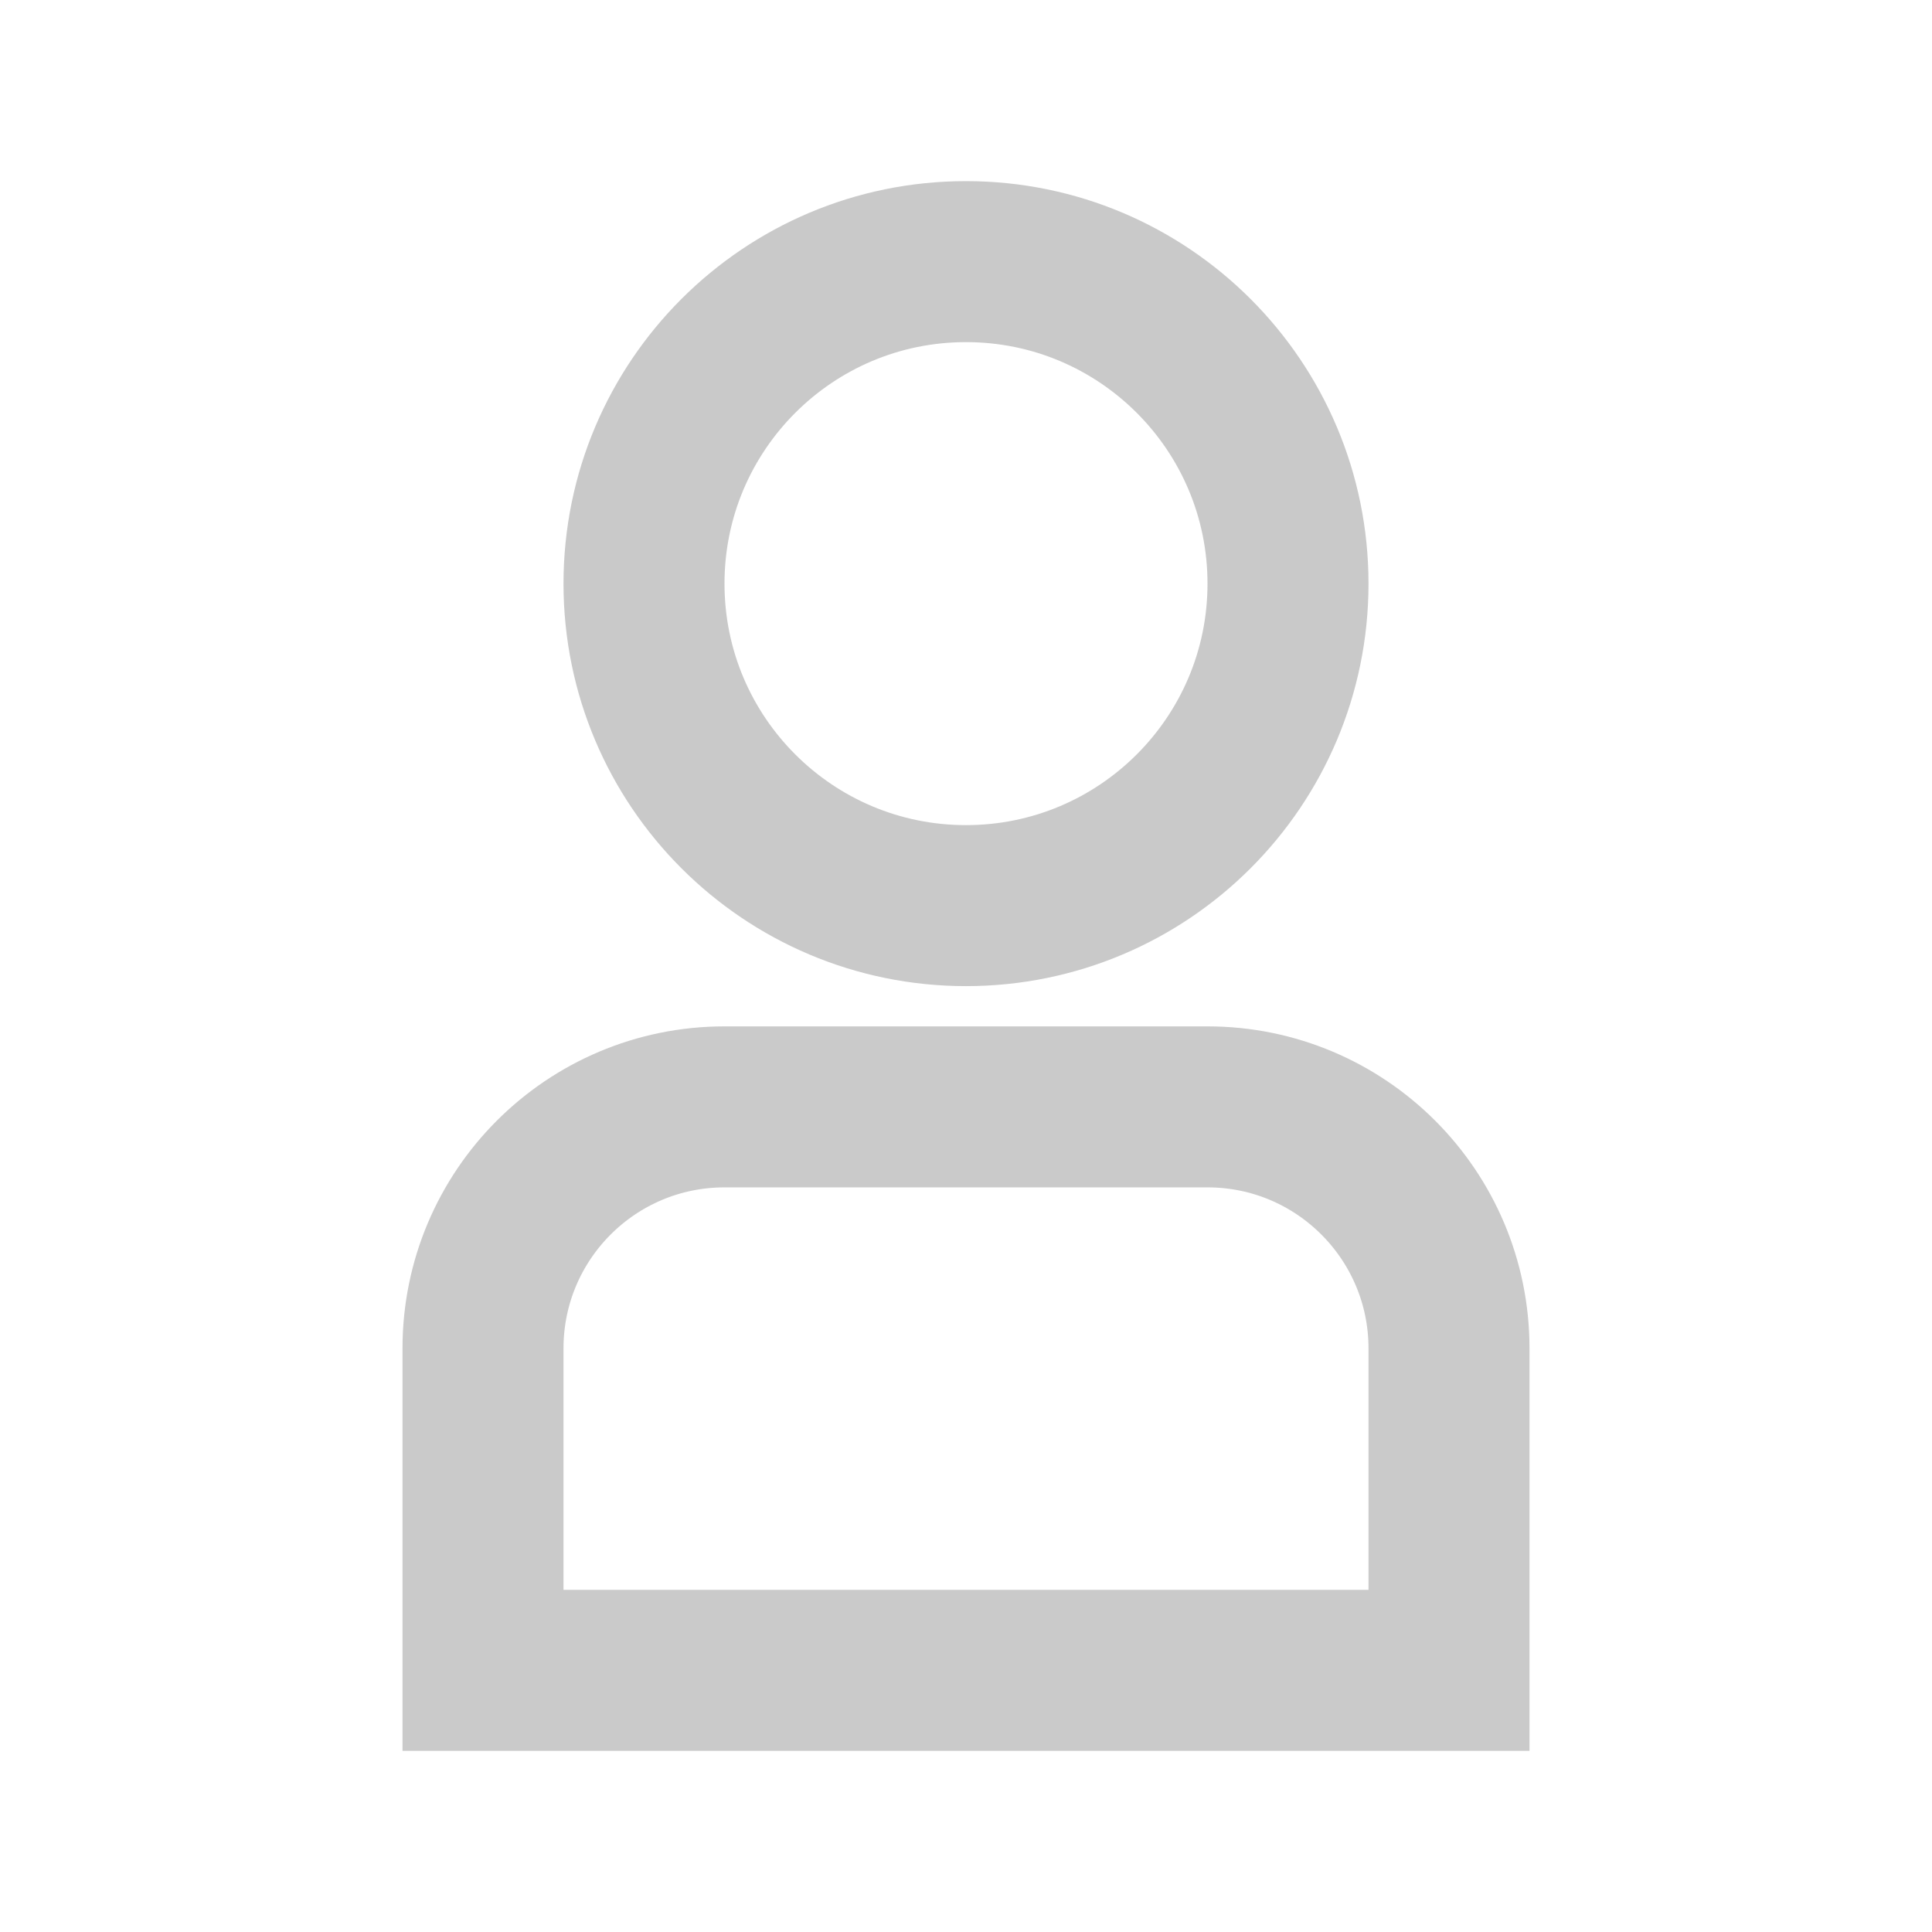
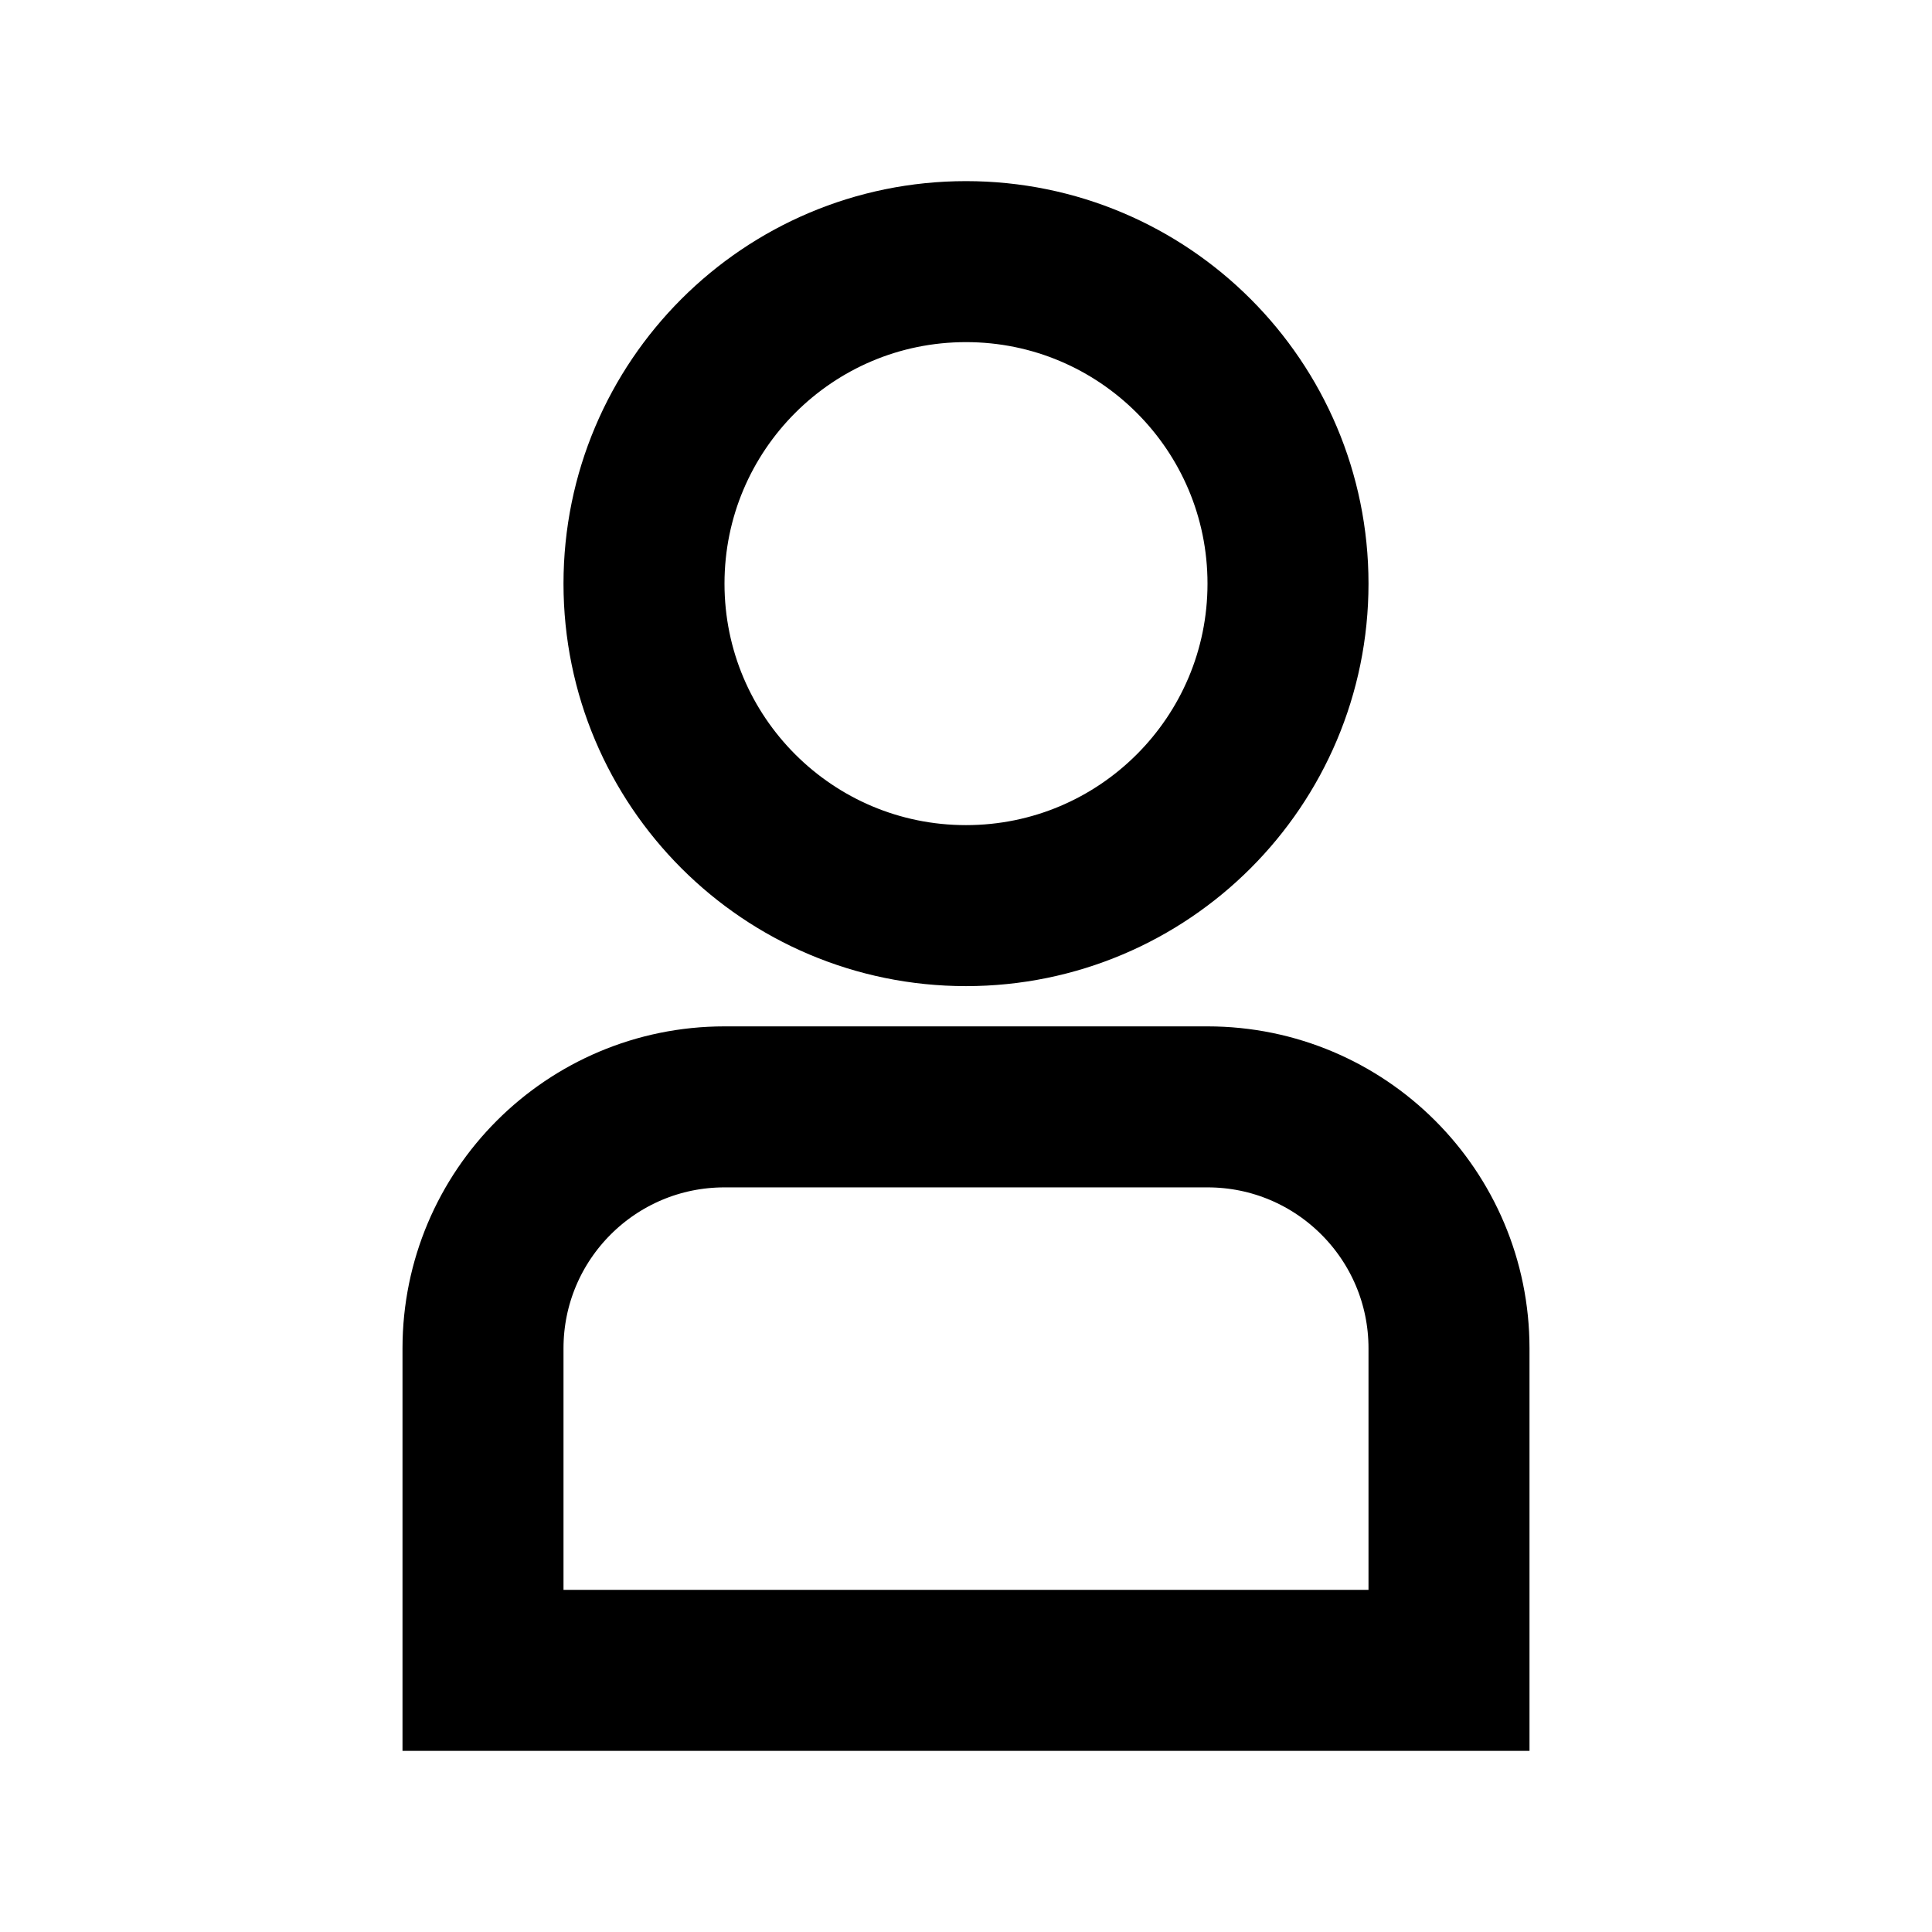
<svg xmlns="http://www.w3.org/2000/svg" width="24" height="24" viewBox="0 0 24 24" fill="none">
-   <circle cx="12" cy="7.25" r="4" stroke="#C9C9C9" stroke-width="2" />
-   <path d="M9 13.75H15C16.657 13.75 18 15.093 18 16.75V20.75H6V16.75C6 15.093 7.343 13.75 9 13.75Z" stroke="#CACACA" stroke-width="2" />
+   <circle cx="12" cy="7.25" r="4" stroke="currentColor" stroke-width="2" />
+   <path d="M9 13.75H15C16.657 13.75 18 15.093 18 16.75V20.75H6V16.75C6 15.093 7.343 13.75 9 13.75Z" stroke="currentColor" stroke-width="2" />
</svg>
